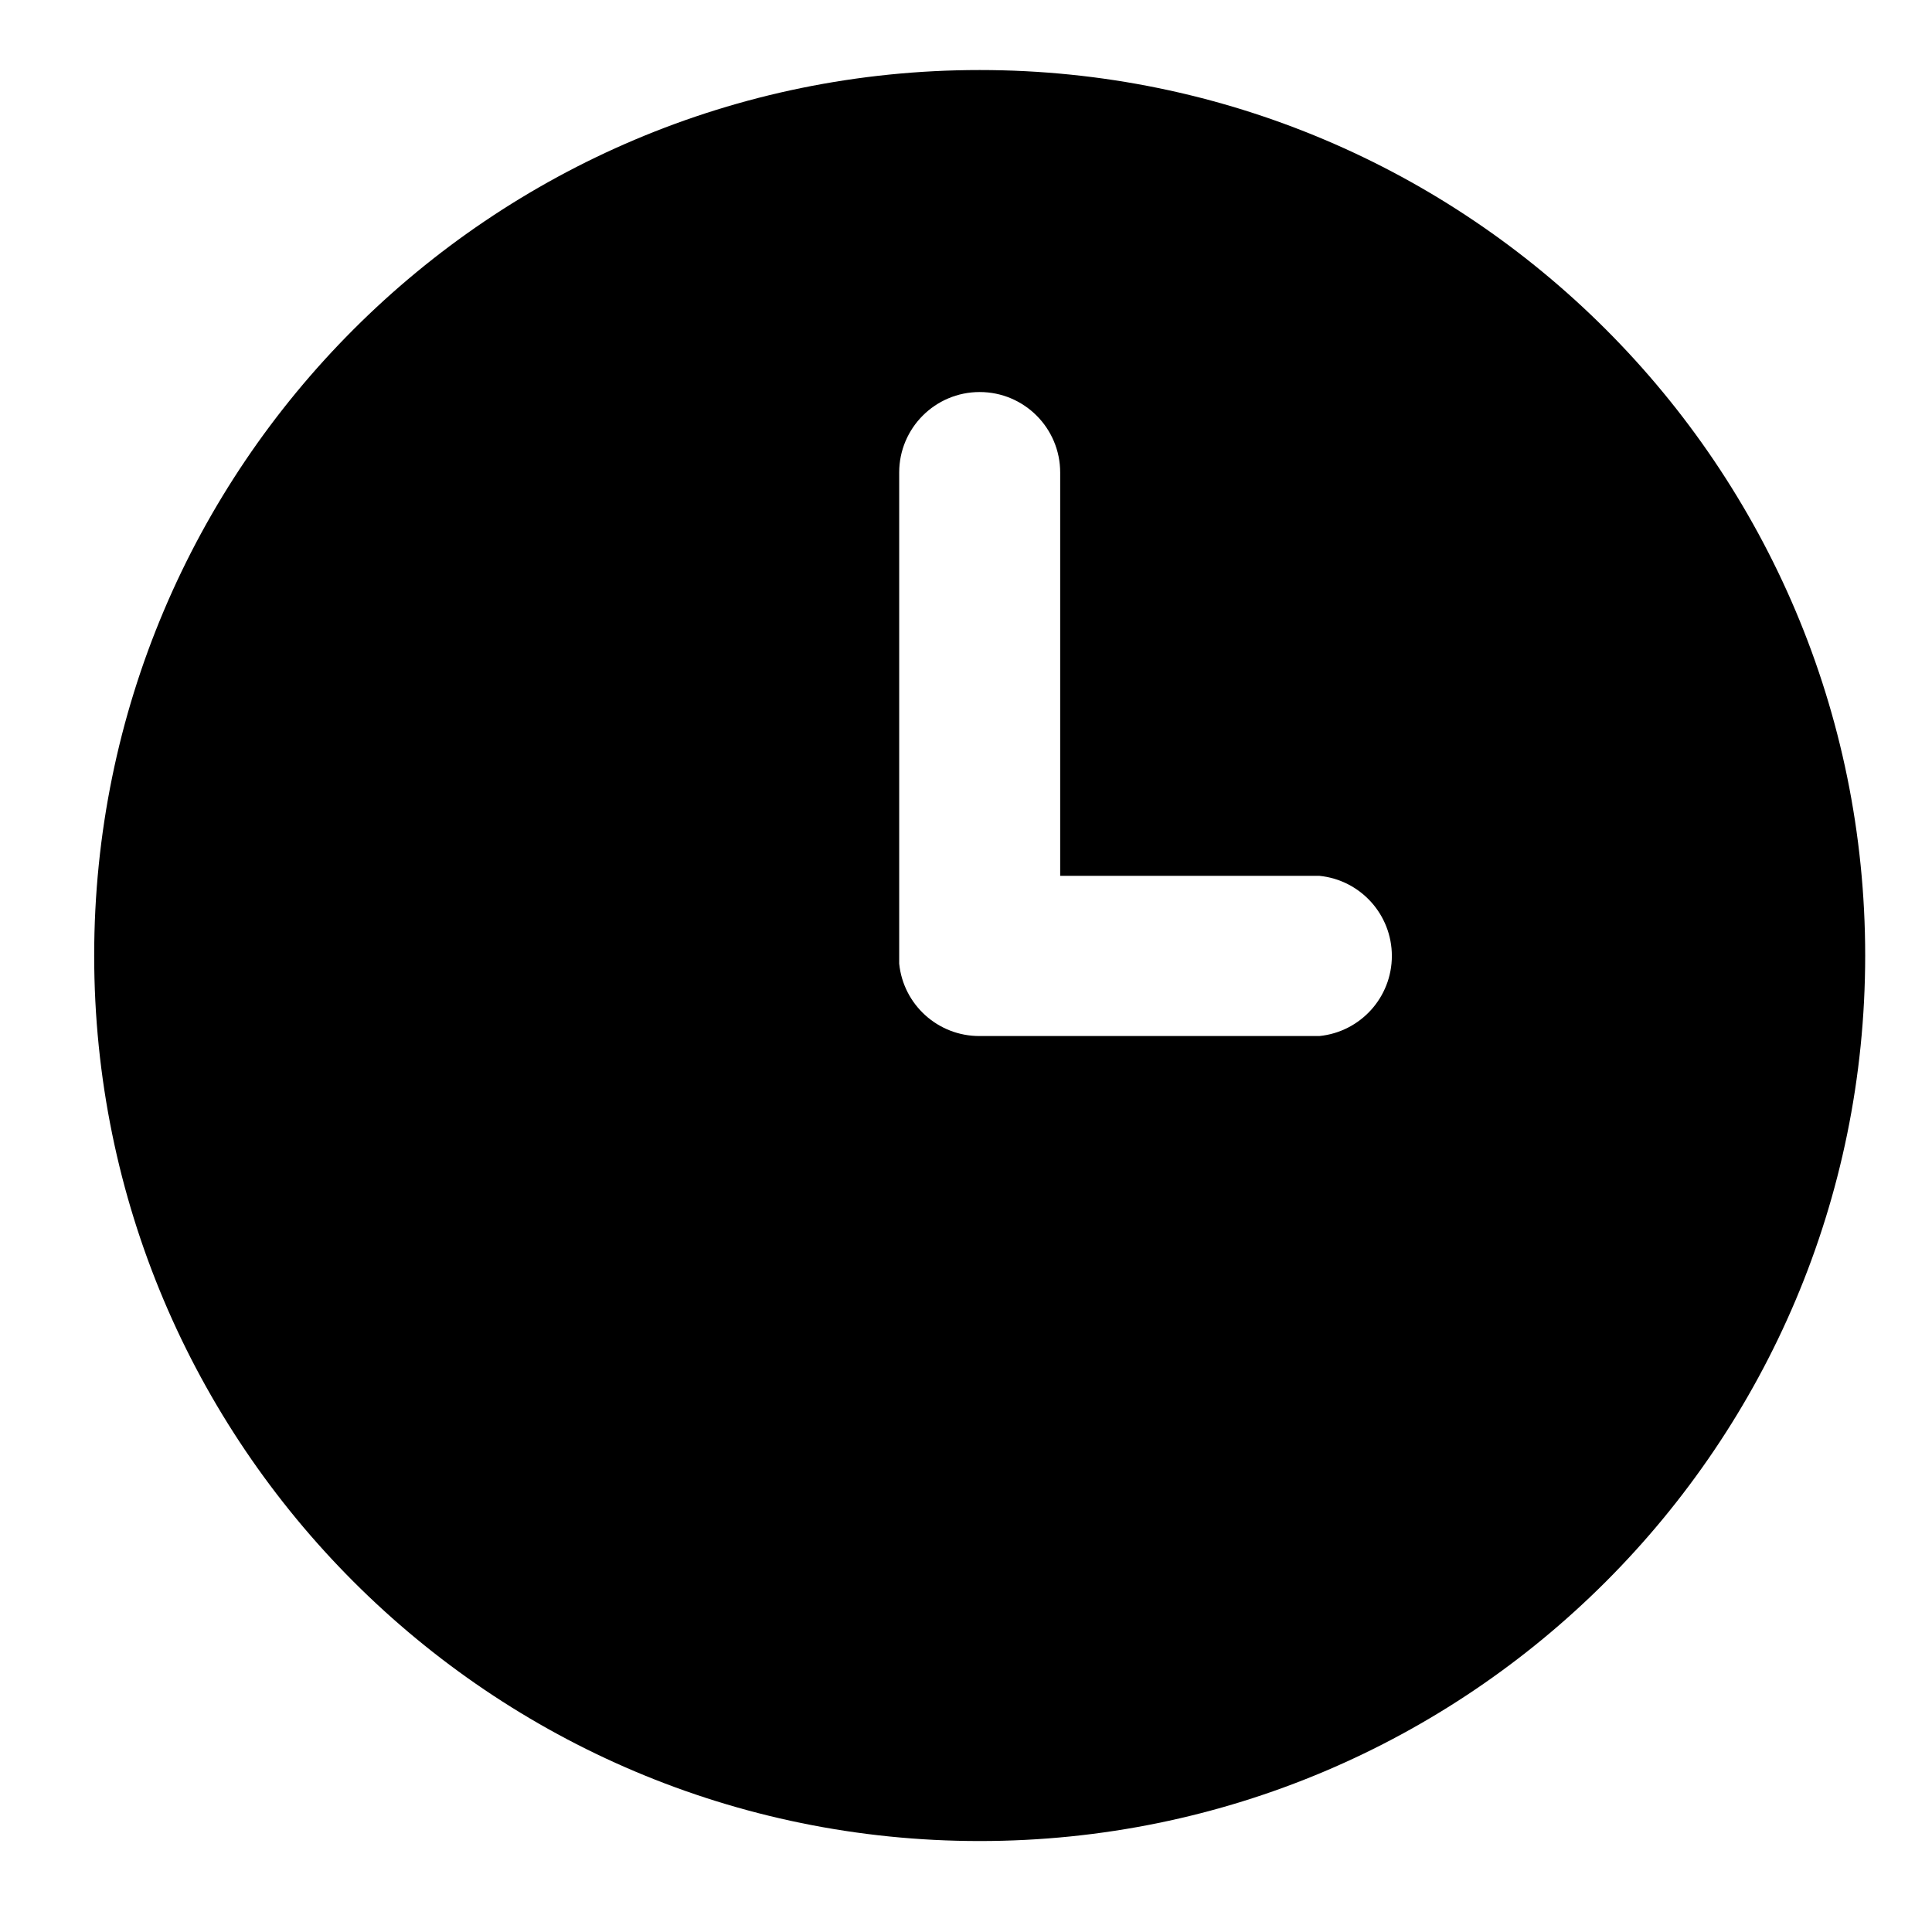
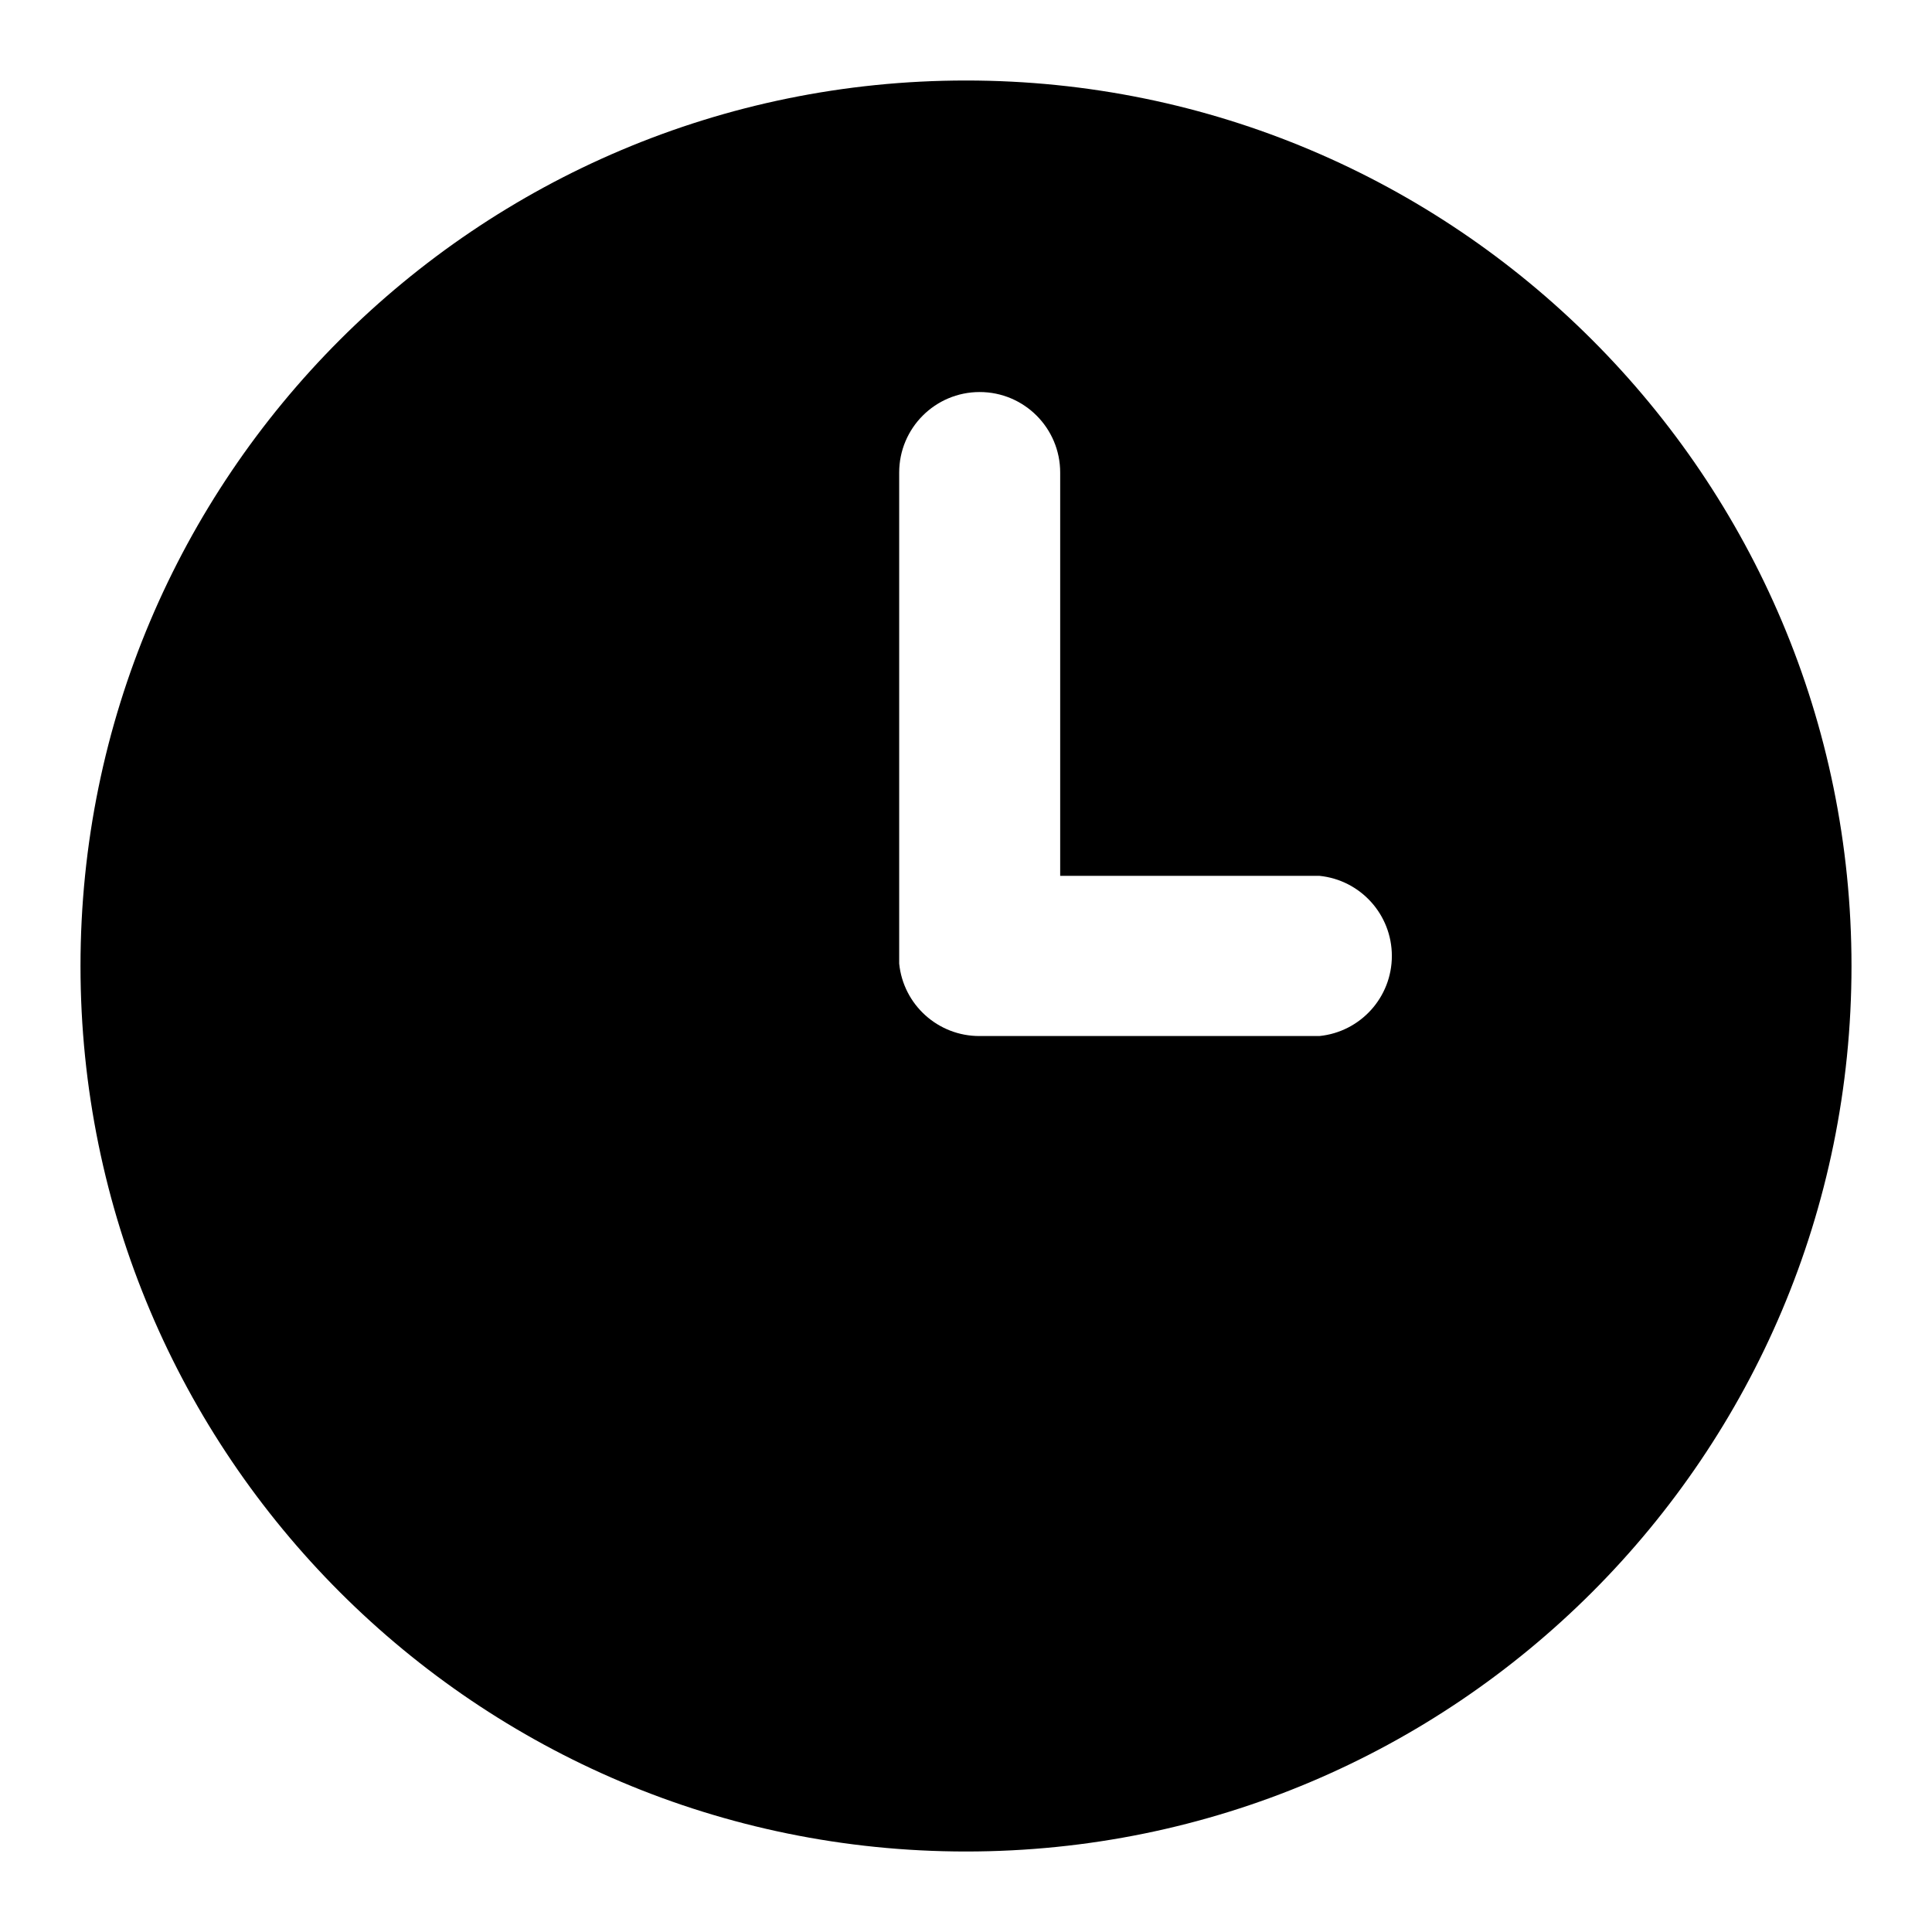
<svg xmlns="http://www.w3.org/2000/svg" viewBox="0 0 24 24" width="24" height="24">
-   <path fill-rule="evenodd" d="M12.17 .87A11 11 0 1 1 12.17 22.87A11 11 0 0 1 12.17 .87M12.17 4.87A1 1 0 0 0 11.17 5.87L11.17 11.97A1 1 0 0 0 12.17 12.87L16.39 12.87A1 1 0 0 0 16.39 10.88L13.17 10.88L13.17 5.87A1 1 0 0 0 12.17 4.87" clip-rule="evenodd" />
+   <path fill-rule="evenodd" d="M12 1a11 11 0 1 1 0 22 11 11 0 0 1 0-22M12.17 4.87A1 1 0 0 0 11.17 5.87L11.17 11.97A1 1 0 0 0 12.17 12.87L16.39 12.87A1 1 0 0 0 16.39 10.88L13.17 10.88L13.17 5.87A1 1 0 0 0 12.17 4.87" clip-rule="evenodd" />
</svg>
